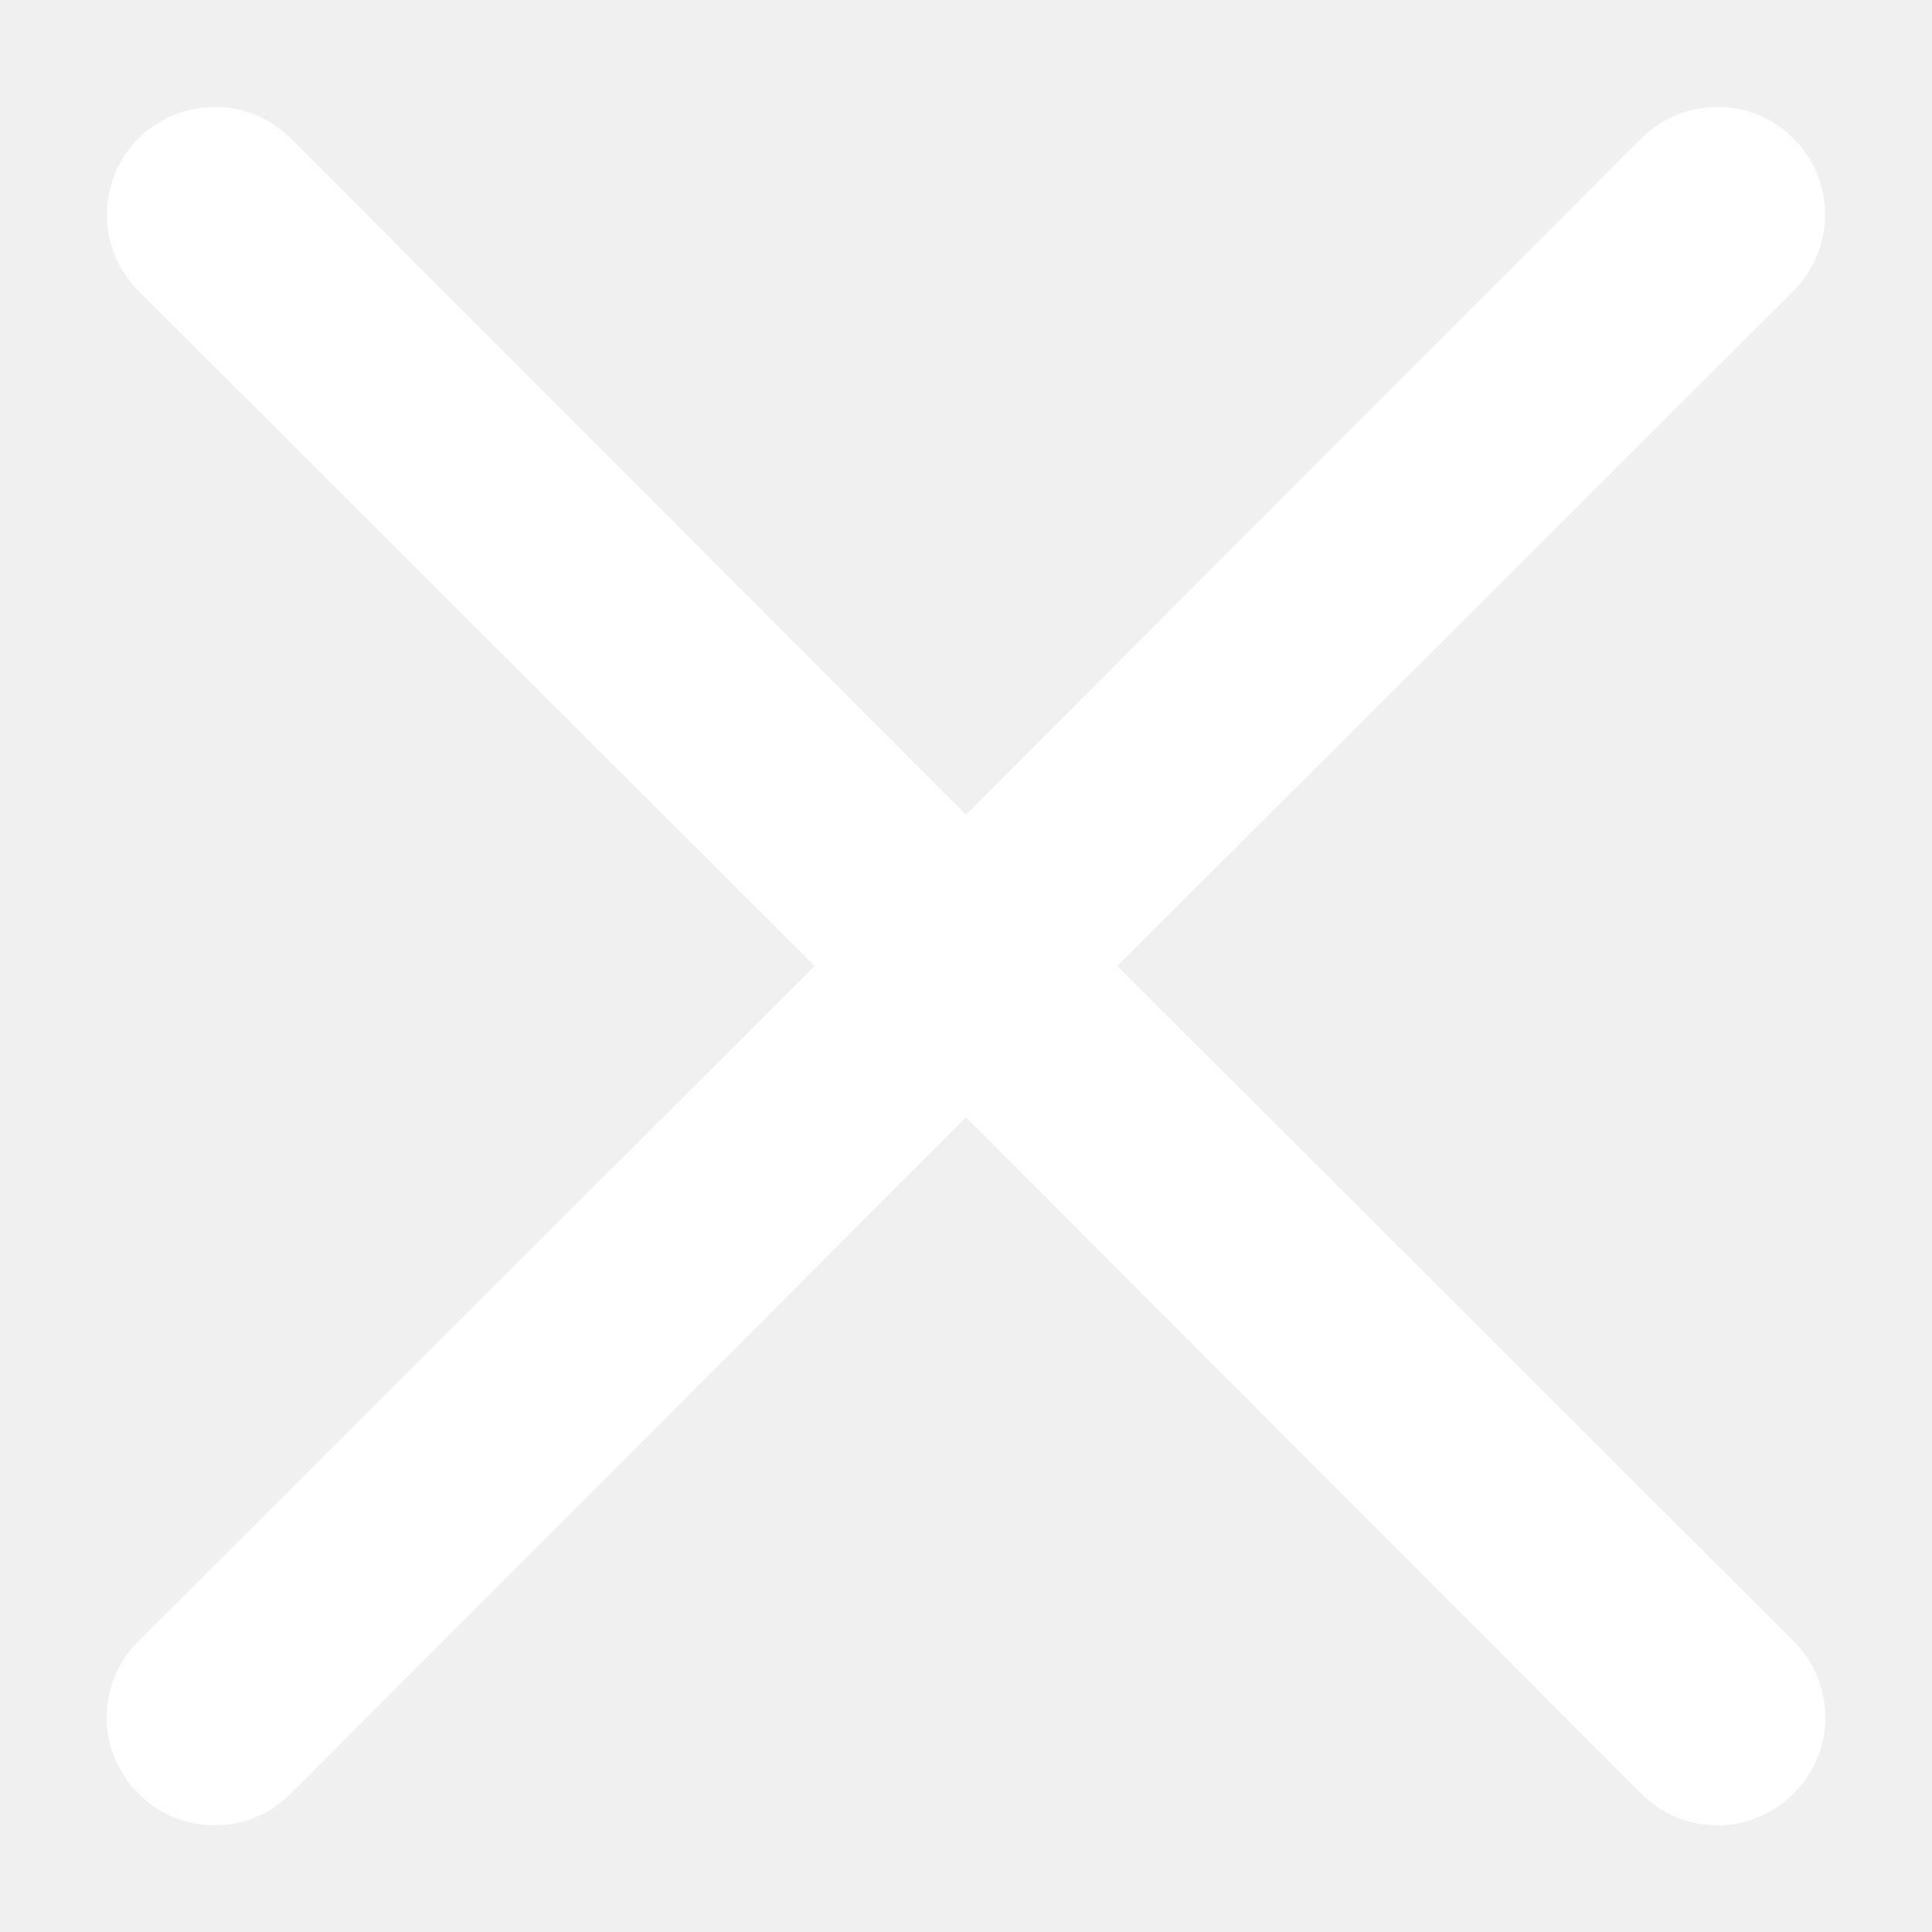
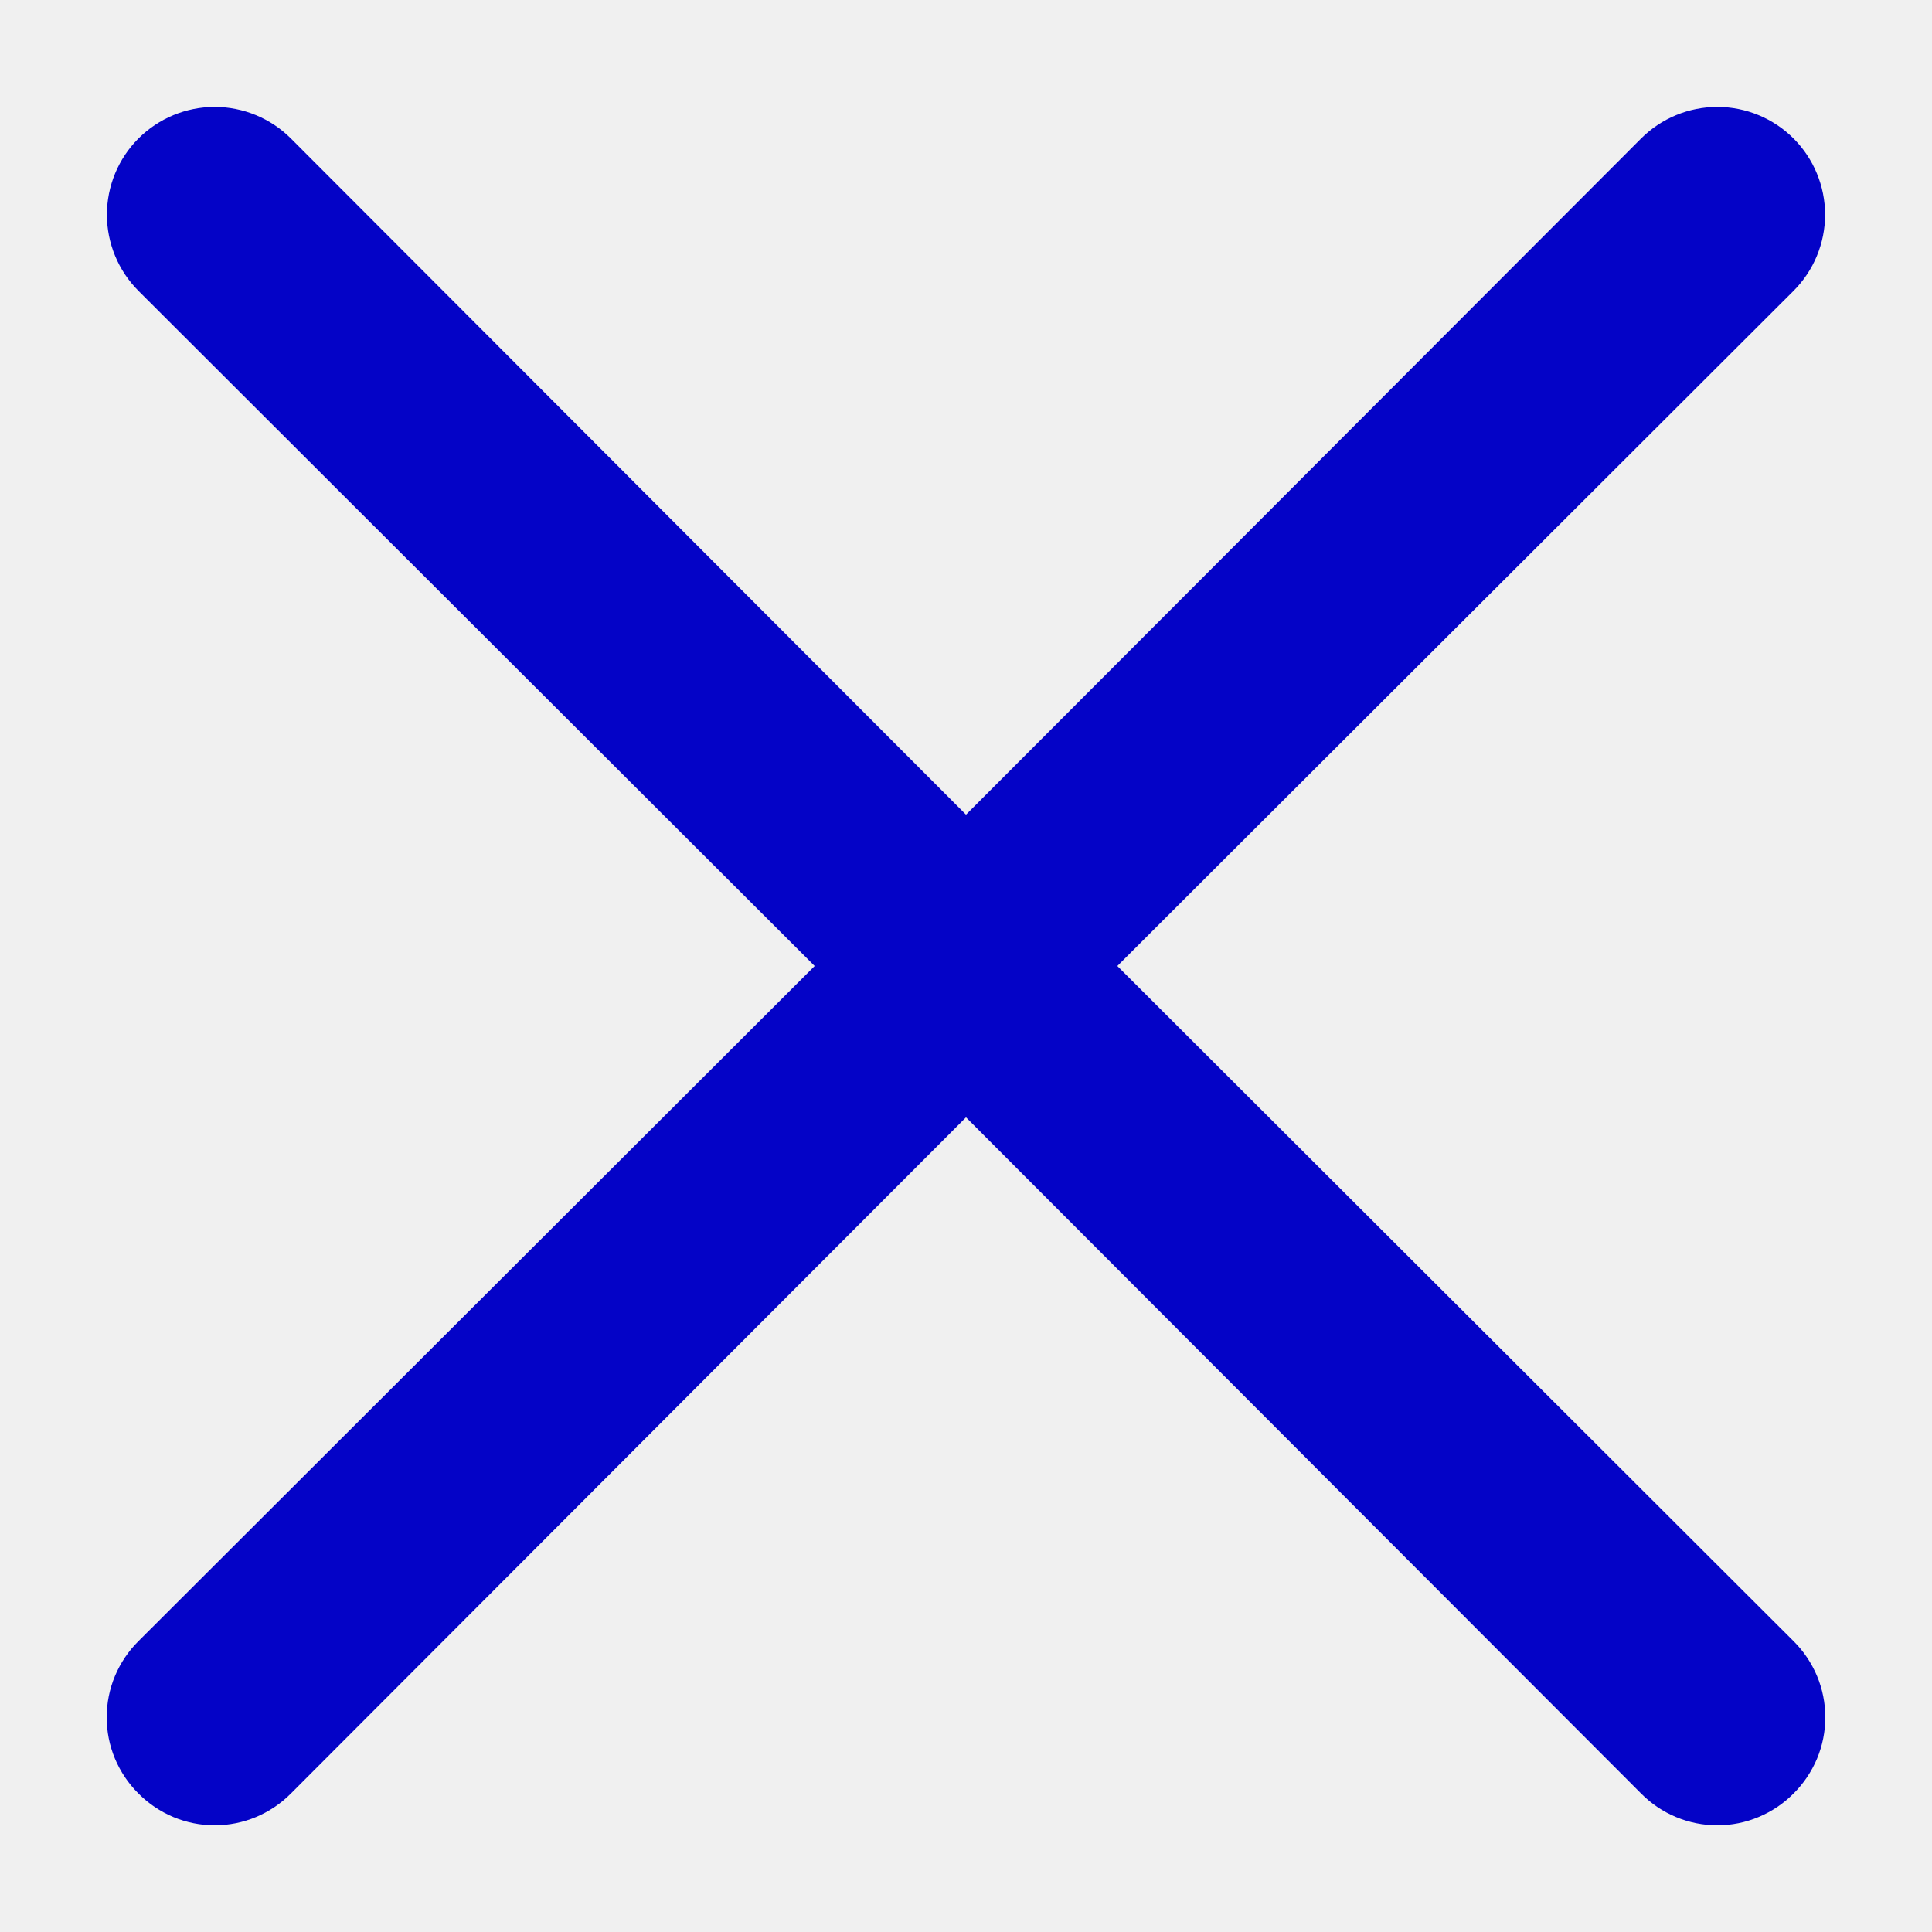
<svg xmlns="http://www.w3.org/2000/svg" width="18" height="18" viewBox="0 0 18 18" fill="#0403C7">
-   <path d="M10.41 9L16.71 2.71C16.898 2.522 17.004 2.266 17.004 2C17.004 1.734 16.898 1.478 16.71 1.29C16.522 1.102 16.266 0.996 16 0.996C15.734 0.996 15.478 1.102 15.29 1.29L9 7.59L2.71 1.29C2.522 1.102 2.266 0.996 2 0.996C1.734 0.996 1.478 1.102 1.29 1.29C1.102 1.478 0.996 1.734 0.996 2C0.996 2.266 1.102 2.522 1.29 2.71L7.59 9L1.29 15.29C1.196 15.383 1.122 15.494 1.071 15.615C1.02 15.737 0.994 15.868 0.994 16C0.994 16.132 1.02 16.263 1.071 16.385C1.122 16.506 1.196 16.617 1.29 16.71C1.383 16.804 1.494 16.878 1.615 16.929C1.737 16.98 1.868 17.006 2 17.006C2.132 17.006 2.263 16.98 2.385 16.929C2.506 16.878 2.617 16.804 2.71 16.71L9 10.41L15.29 16.71C15.383 16.804 15.493 16.878 15.615 16.929C15.737 16.98 15.868 17.006 16 17.006C16.132 17.006 16.263 16.98 16.384 16.929C16.506 16.878 16.617 16.804 16.71 16.71C16.804 16.617 16.878 16.506 16.929 16.385C16.98 16.263 17.006 16.132 17.006 16C17.006 15.868 16.98 15.737 16.929 15.615C16.878 15.494 16.804 15.383 16.71 15.29L10.41 9Z" fill="#FFFFFF" />
+   <path d="M10.41 9L16.71 2.71C16.898 2.522 17.004 2.266 17.004 2C17.004 1.734 16.898 1.478 16.71 1.29C16.522 1.102 16.266 0.996 16 0.996C15.734 0.996 15.478 1.102 15.29 1.29L9 7.59L2.71 1.29C2.522 1.102 2.266 0.996 2 0.996C1.734 0.996 1.478 1.102 1.29 1.29C1.102 1.478 0.996 1.734 0.996 2C0.996 2.266 1.102 2.522 1.29 2.71L7.59 9L1.29 15.29C1.196 15.383 1.122 15.494 1.071 15.615C1.02 15.737 0.994 15.868 0.994 16C0.994 16.132 1.02 16.263 1.071 16.385C1.122 16.506 1.196 16.617 1.29 16.71C1.383 16.804 1.494 16.878 1.615 16.929C1.737 16.98 1.868 17.006 2 17.006C2.132 17.006 2.263 16.98 2.385 16.929C2.506 16.878 2.617 16.804 2.71 16.71L9 10.41L15.29 16.71C15.383 16.804 15.493 16.878 15.615 16.929C15.737 16.98 15.868 17.006 16 17.006C16.132 17.006 16.263 16.98 16.384 16.929C16.506 16.878 16.617 16.804 16.71 16.71C16.804 16.617 16.878 16.506 16.929 16.385C16.98 16.263 17.006 16.132 17.006 16C17.006 15.868 16.98 15.737 16.929 15.615C16.878 15.494 16.804 15.383 16.71 15.29L10.41 9Z" fill="#0403C7" />
</svg>
